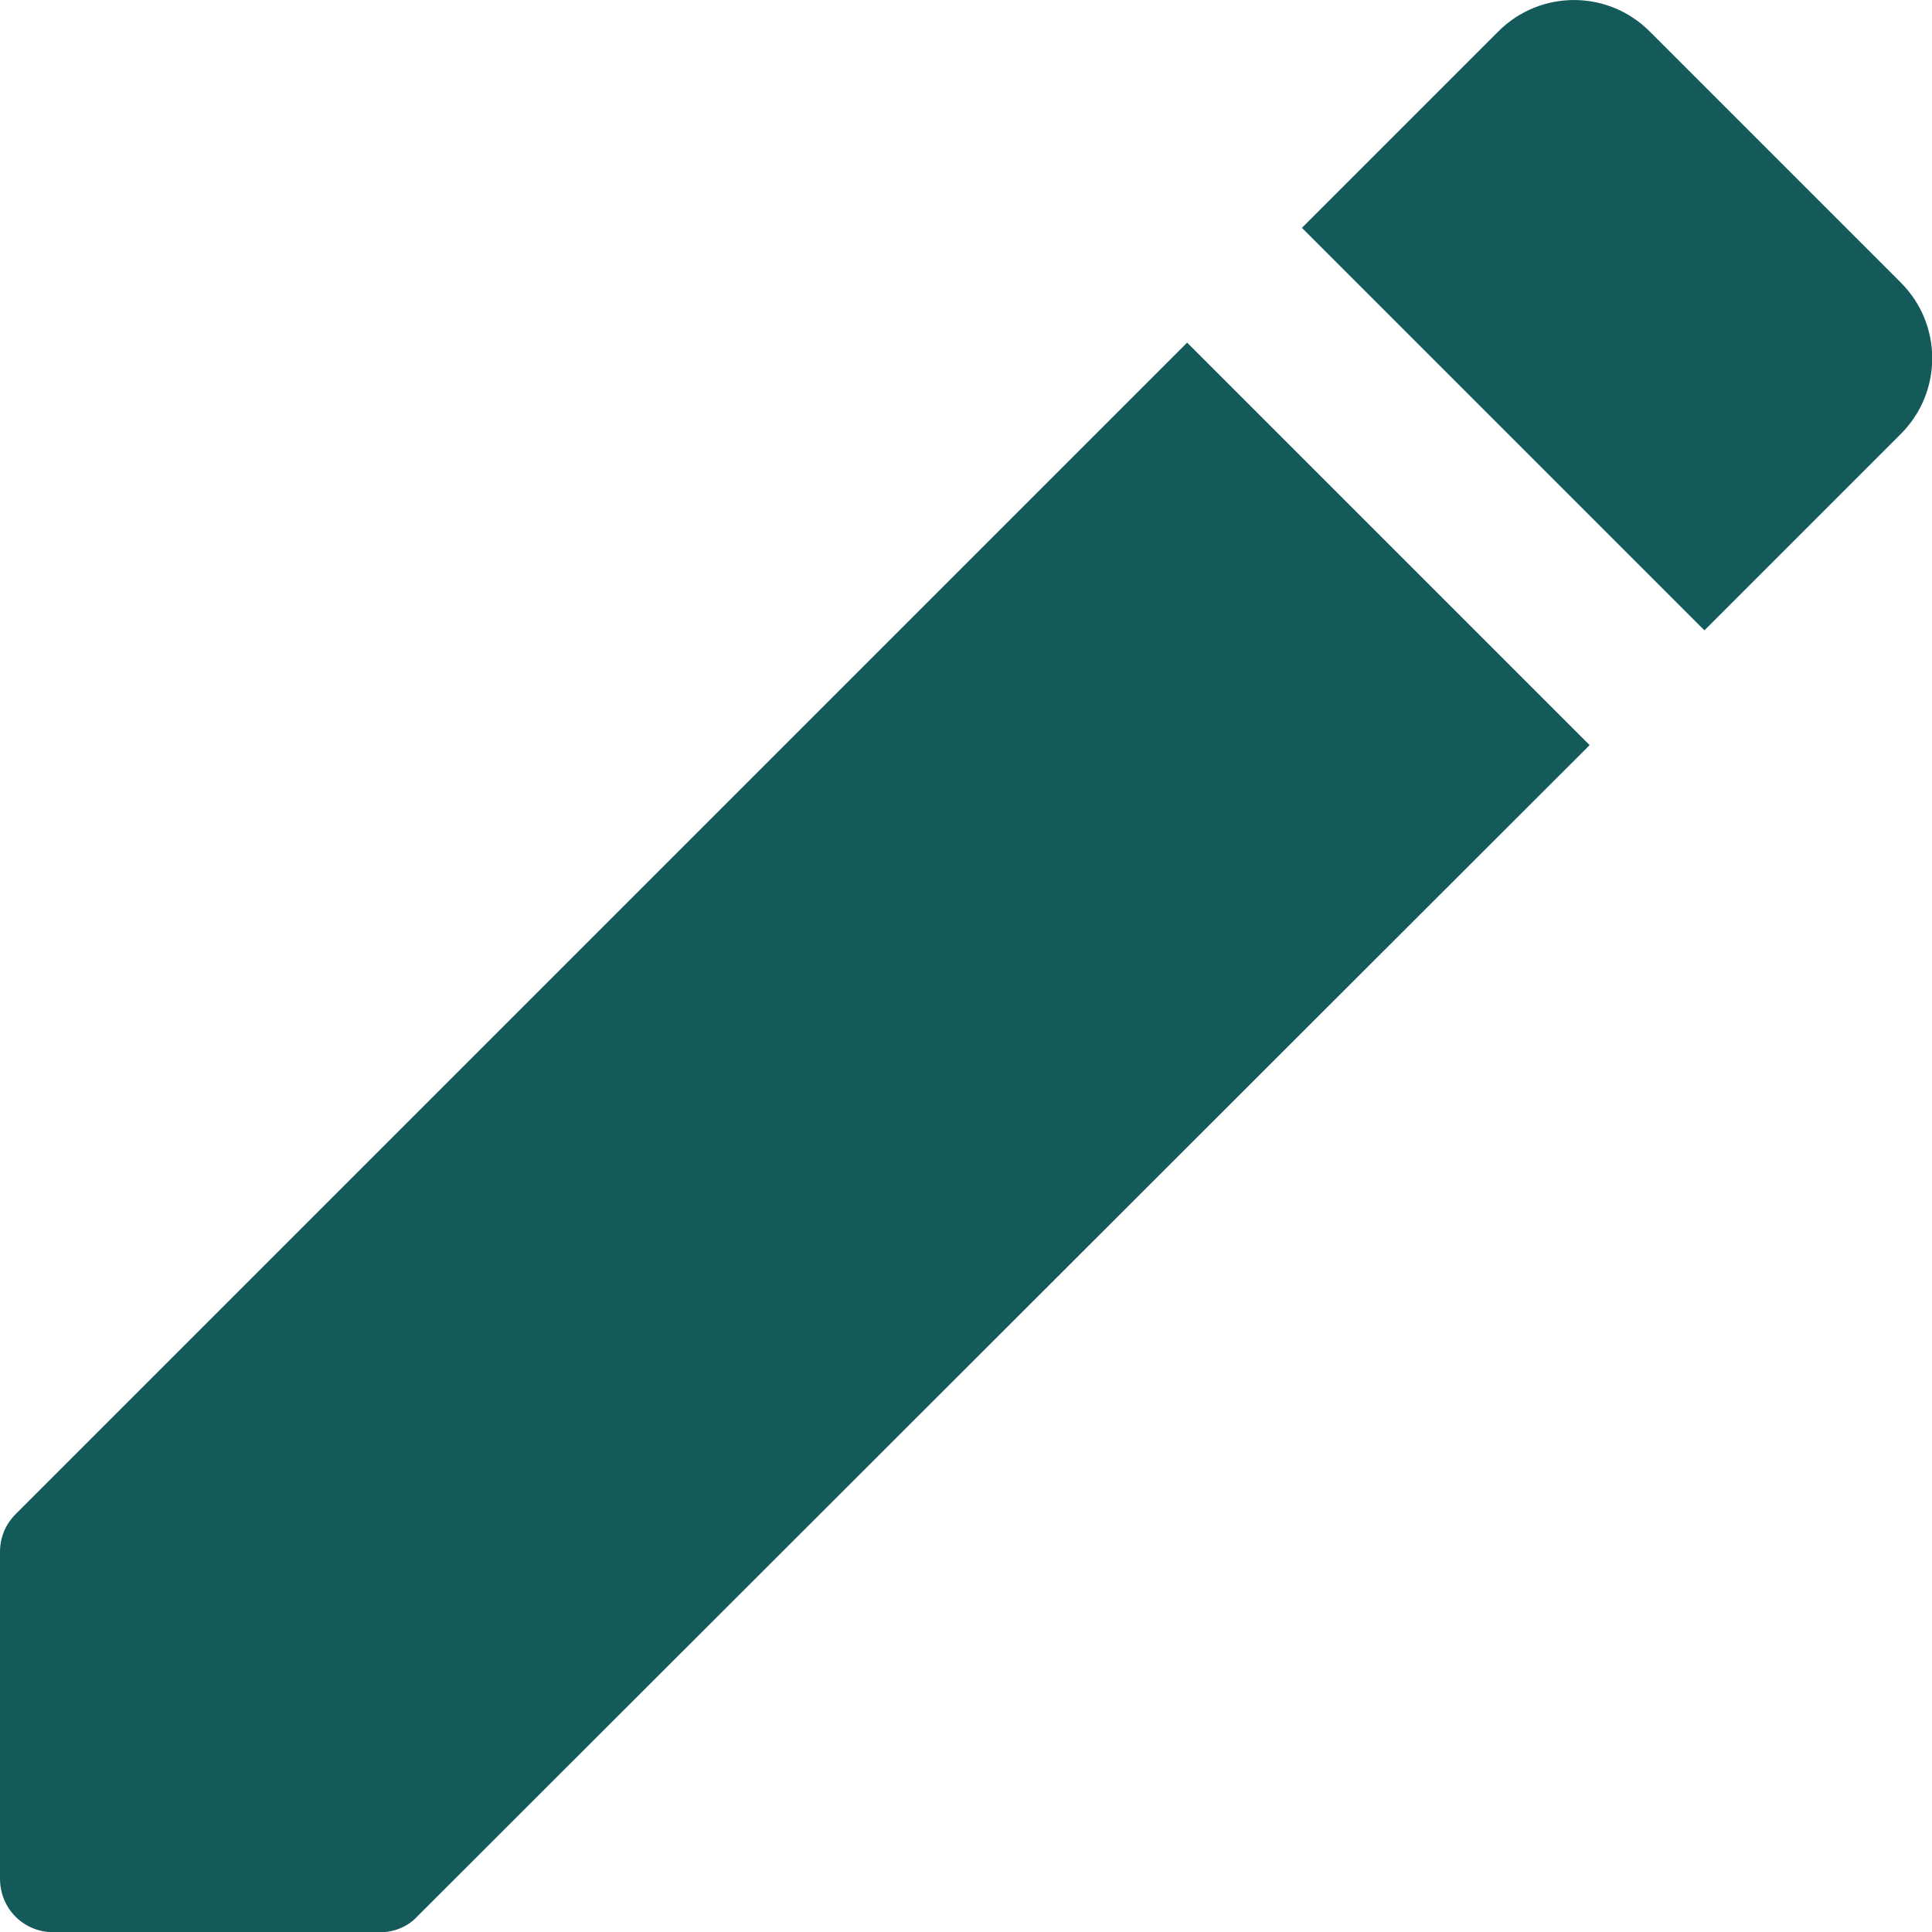
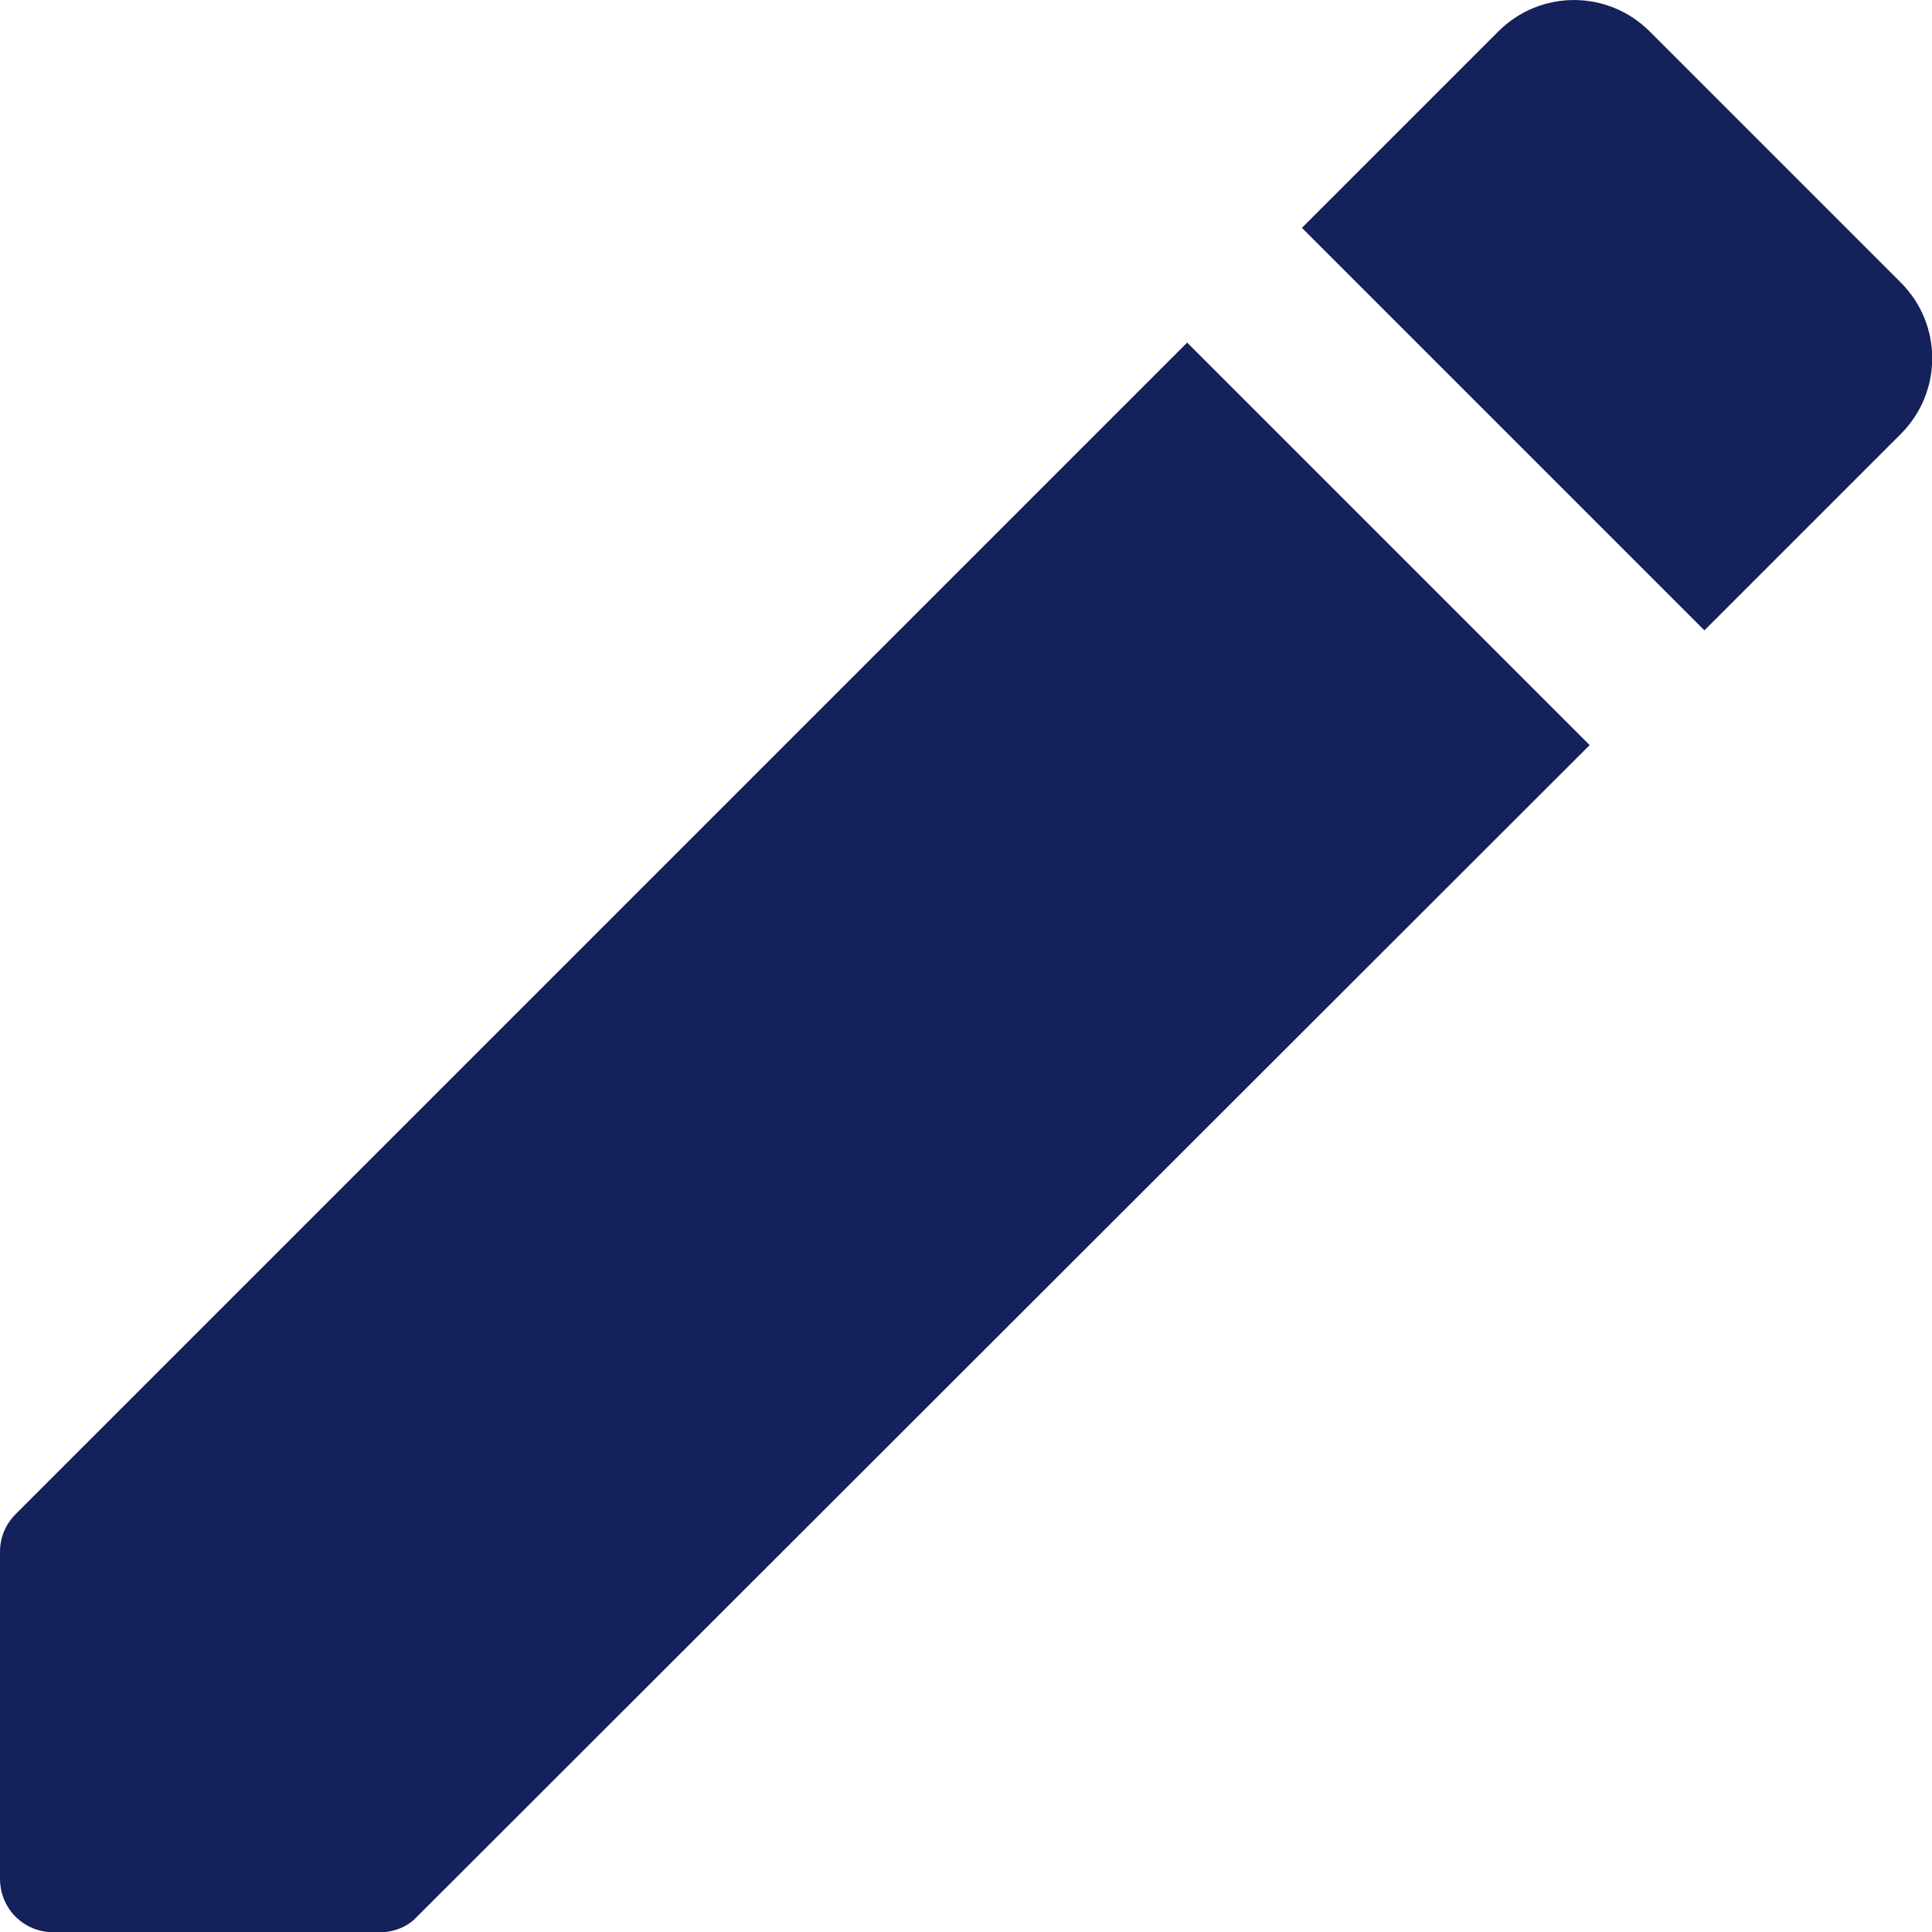
<svg xmlns="http://www.w3.org/2000/svg" width="15" height="15" viewBox="0 0 15 15" fill="none">
-   <path d="M0 12.052V14.585C0 14.819 0.183 15.002 0.417 15.002H2.95C3.058 15.002 3.167 14.96 3.242 14.877L12.342 5.785L9.217 2.66L0.125 11.752C0.042 11.835 0 11.935 0 12.052ZM14.758 3.369C15.083 3.044 15.083 2.519 14.758 2.194L12.808 0.244C12.483 -0.081 11.958 -0.081 11.633 0.244L10.108 1.769L13.233 4.894L14.758 3.369Z" fill="#145A5A" />
+   <path d="M0 12.052V14.585C0 14.819 0.183 15.002 0.417 15.002H2.95C3.058 15.002 3.167 14.96 3.242 14.877L12.342 5.785L9.217 2.66L0.125 11.752C0.042 11.835 0 11.935 0 12.052ZM14.758 3.369C15.083 3.044 15.083 2.519 14.758 2.194L12.808 0.244C12.483 -0.081 11.958 -0.081 11.633 0.244L10.108 1.769L13.233 4.894L14.758 3.369Z" fill="#14215A" />
</svg>
